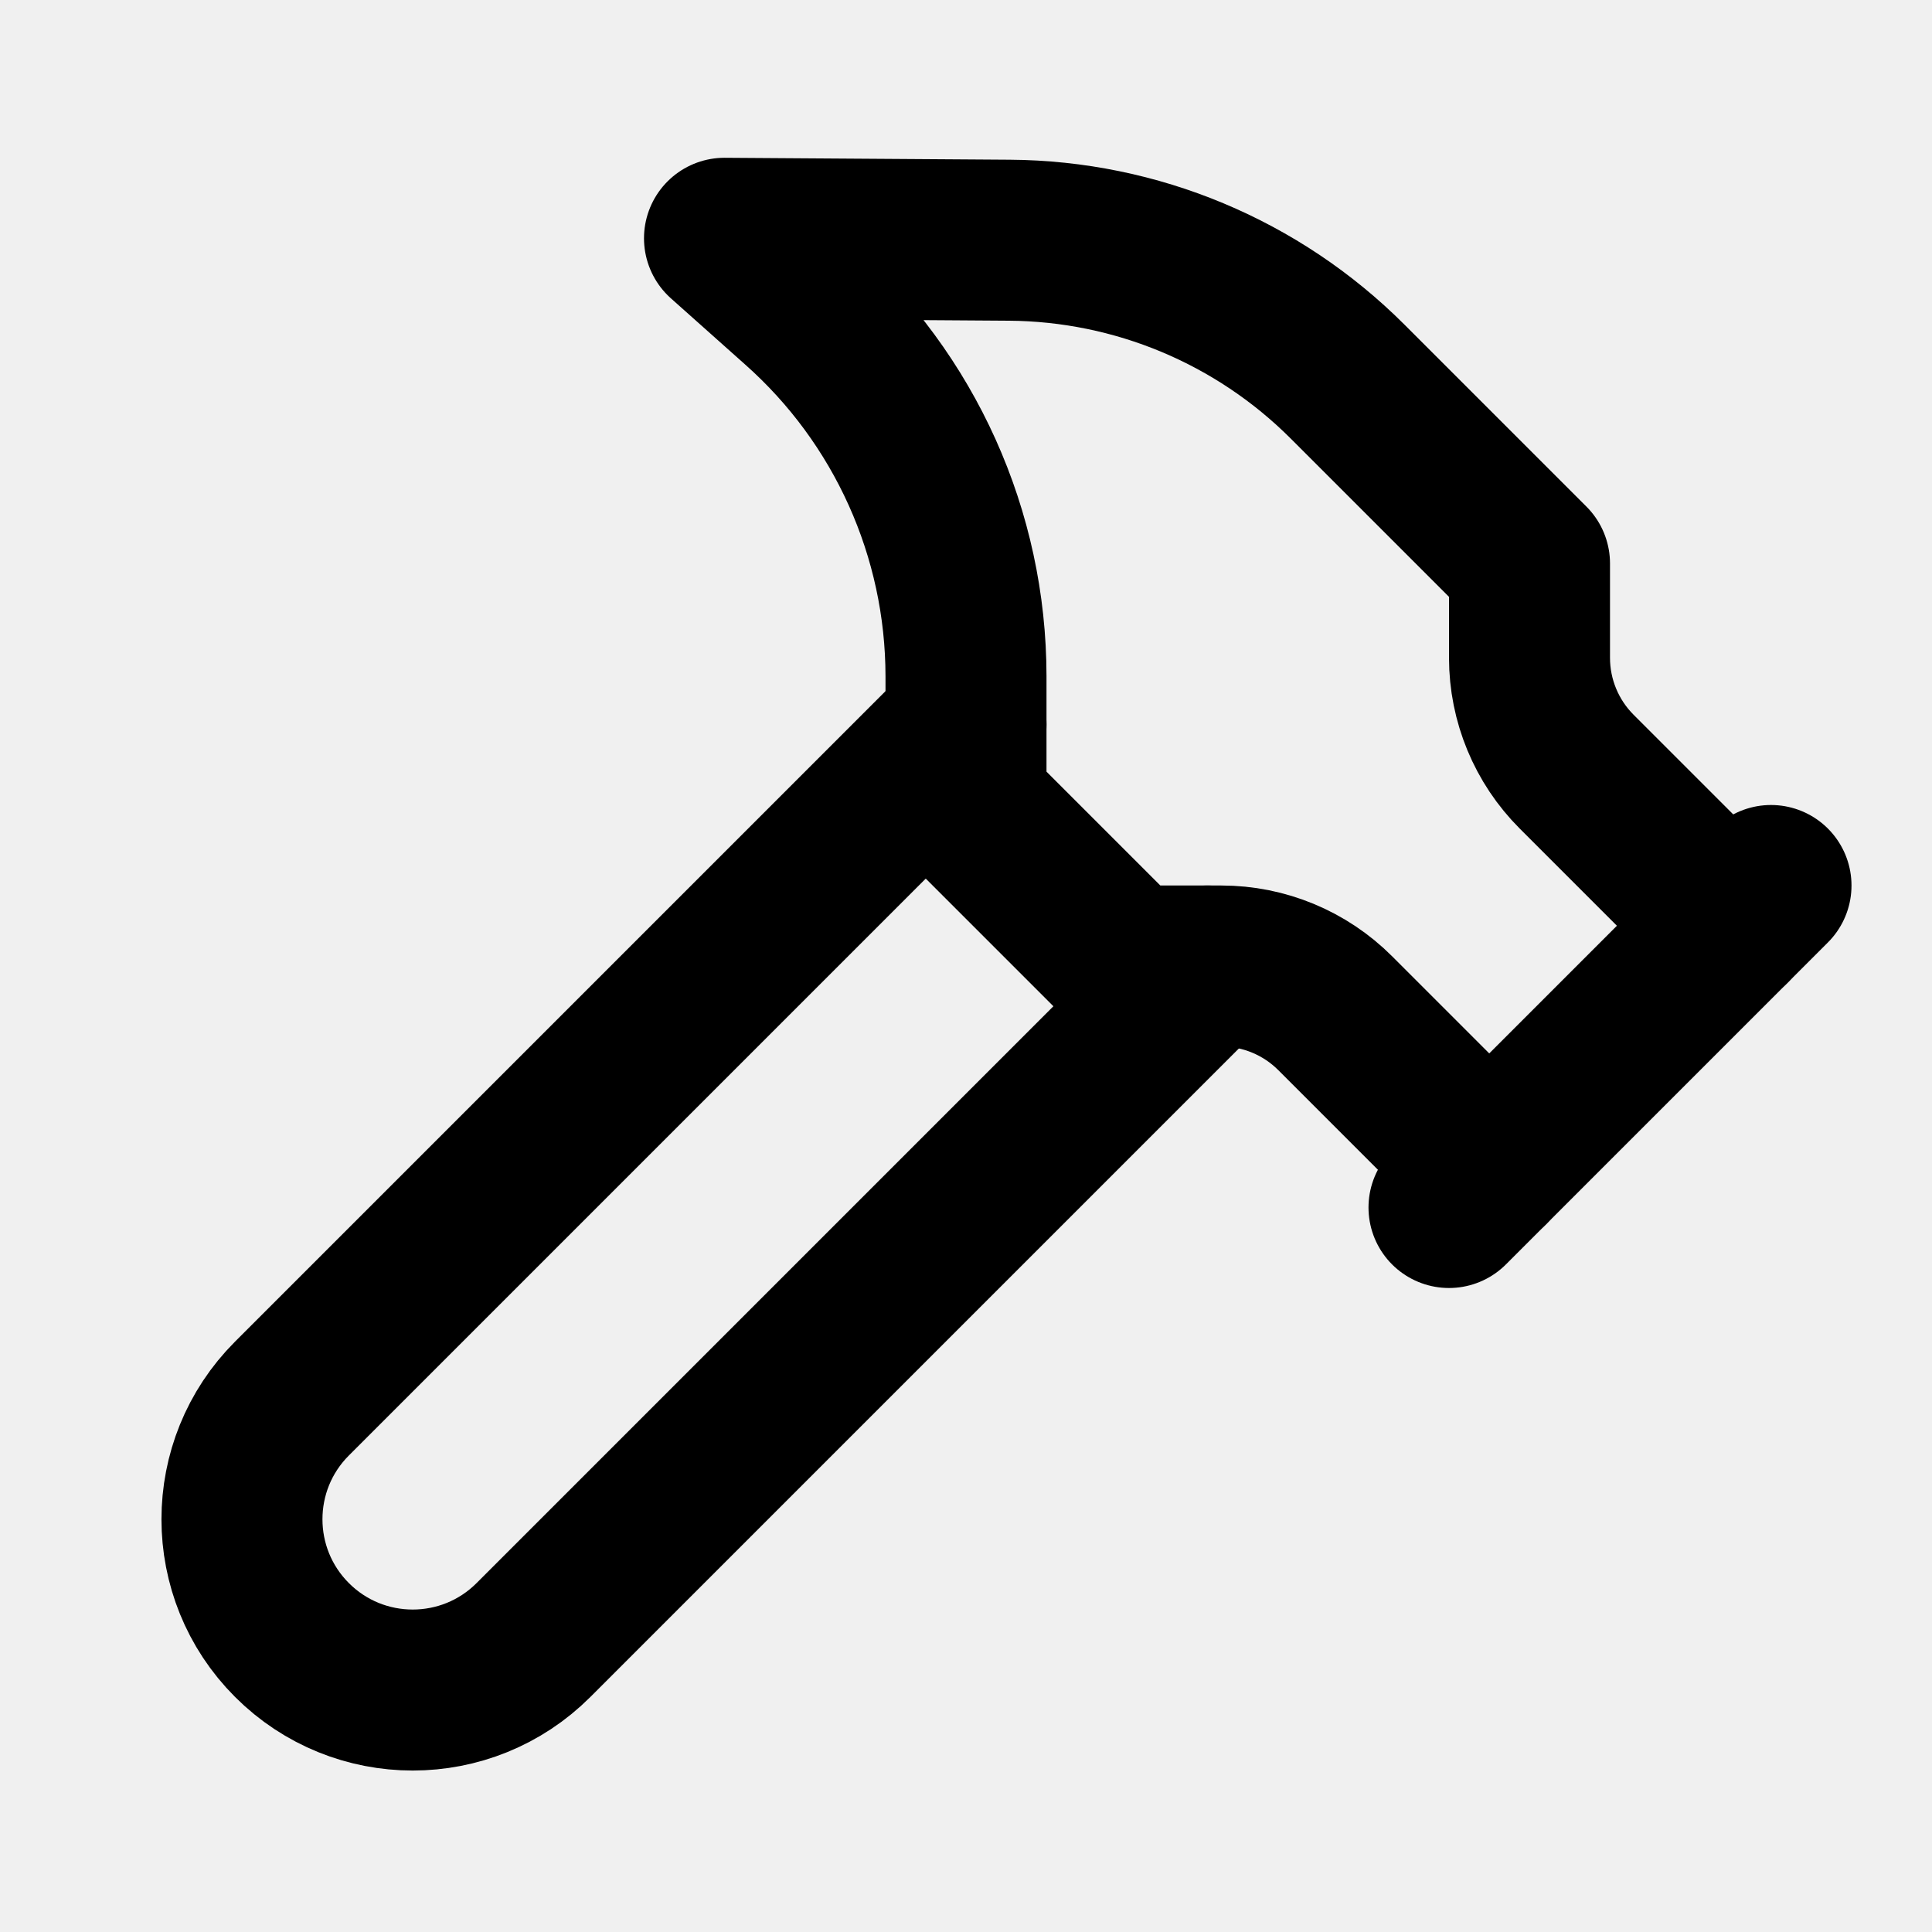
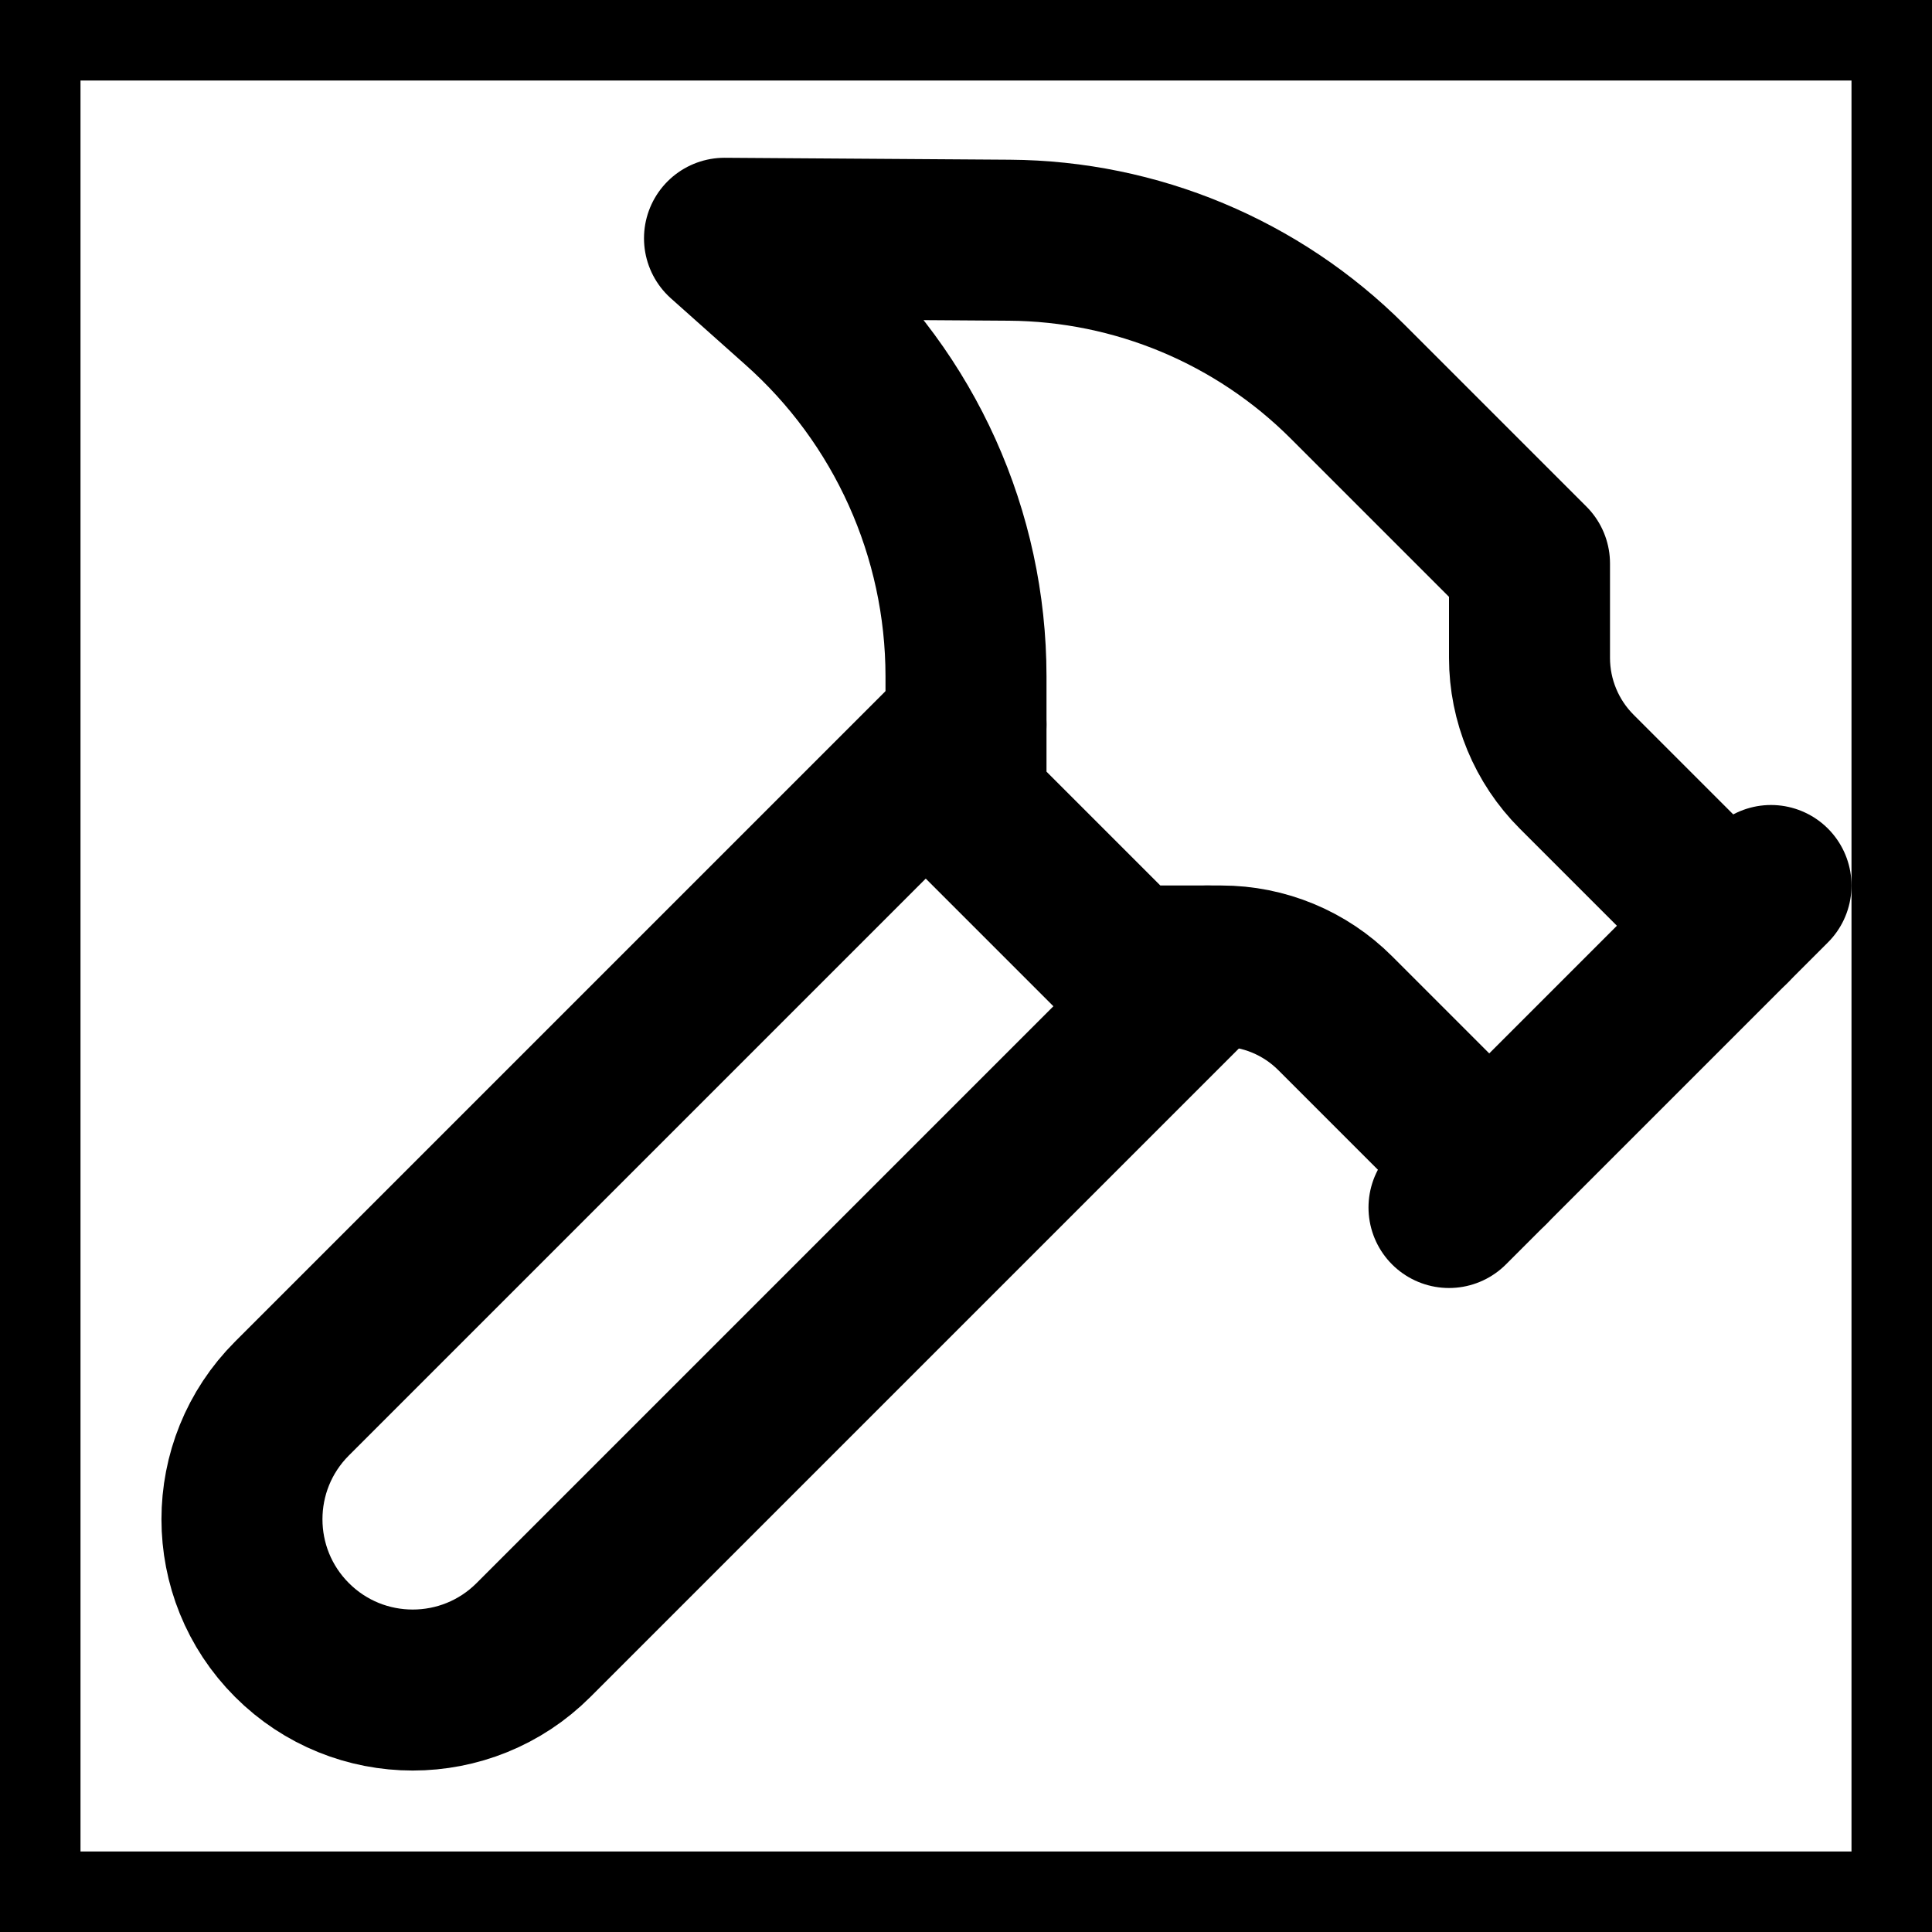
<svg xmlns="http://www.w3.org/2000/svg" width="24" height="24" viewBox="0 0 24 24" fill="none" stroke="currentColor" stroke-width="2" stroke-linecap="round" stroke-linejoin="round" class="lucide lucide-hammer-icon lucide-hammer">
+   <rect width="100%" height="100%" fill="white" />
  <path d="m15 12-8.373 8.373a1 1 0 1 1-3-3L12 9" />
  <path d="m18 15 4-4" />
  <path d="m21.5 11.5-1.914-1.914A2 2 0 0 1 19 8.172V7l-2.26-2.26a6 6 0 0 0-4.202-1.756L9 2.96l.92.82A6.18 6.18 0 0 1 12 8.4V10l2 2h1.172a2 2 0 0 1 1.414.586L18.5 14.5" />
</svg>
